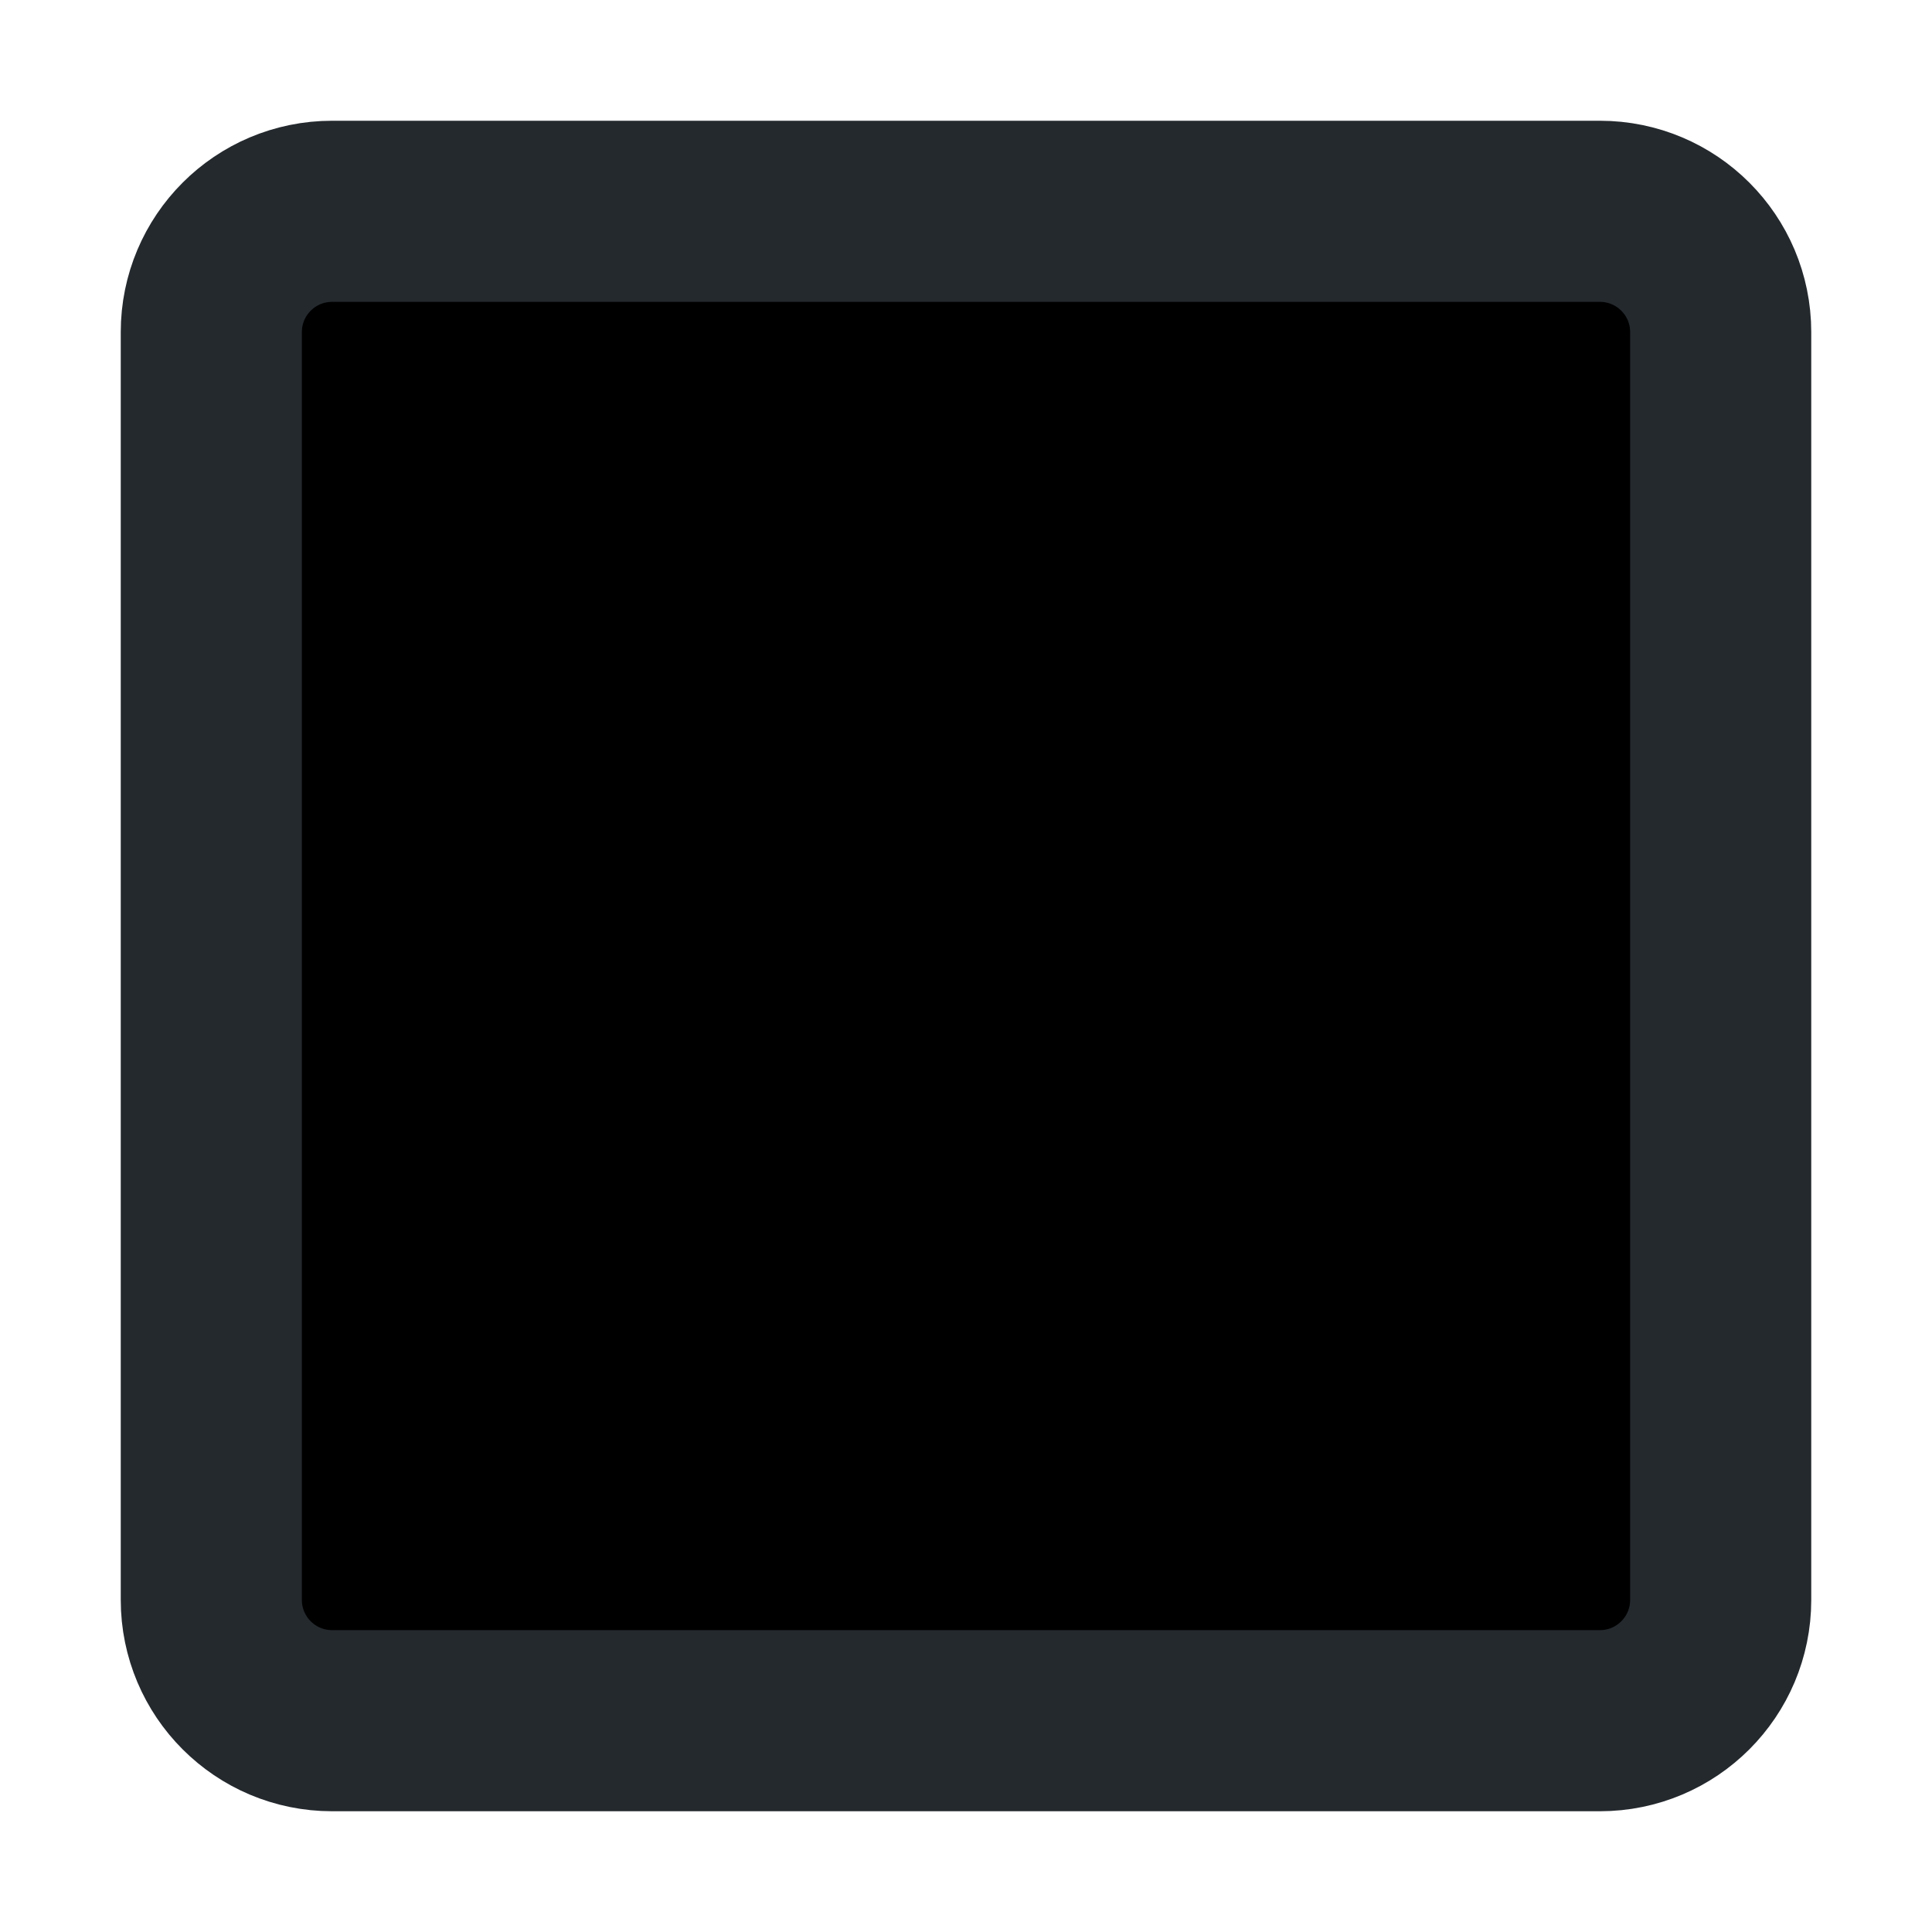
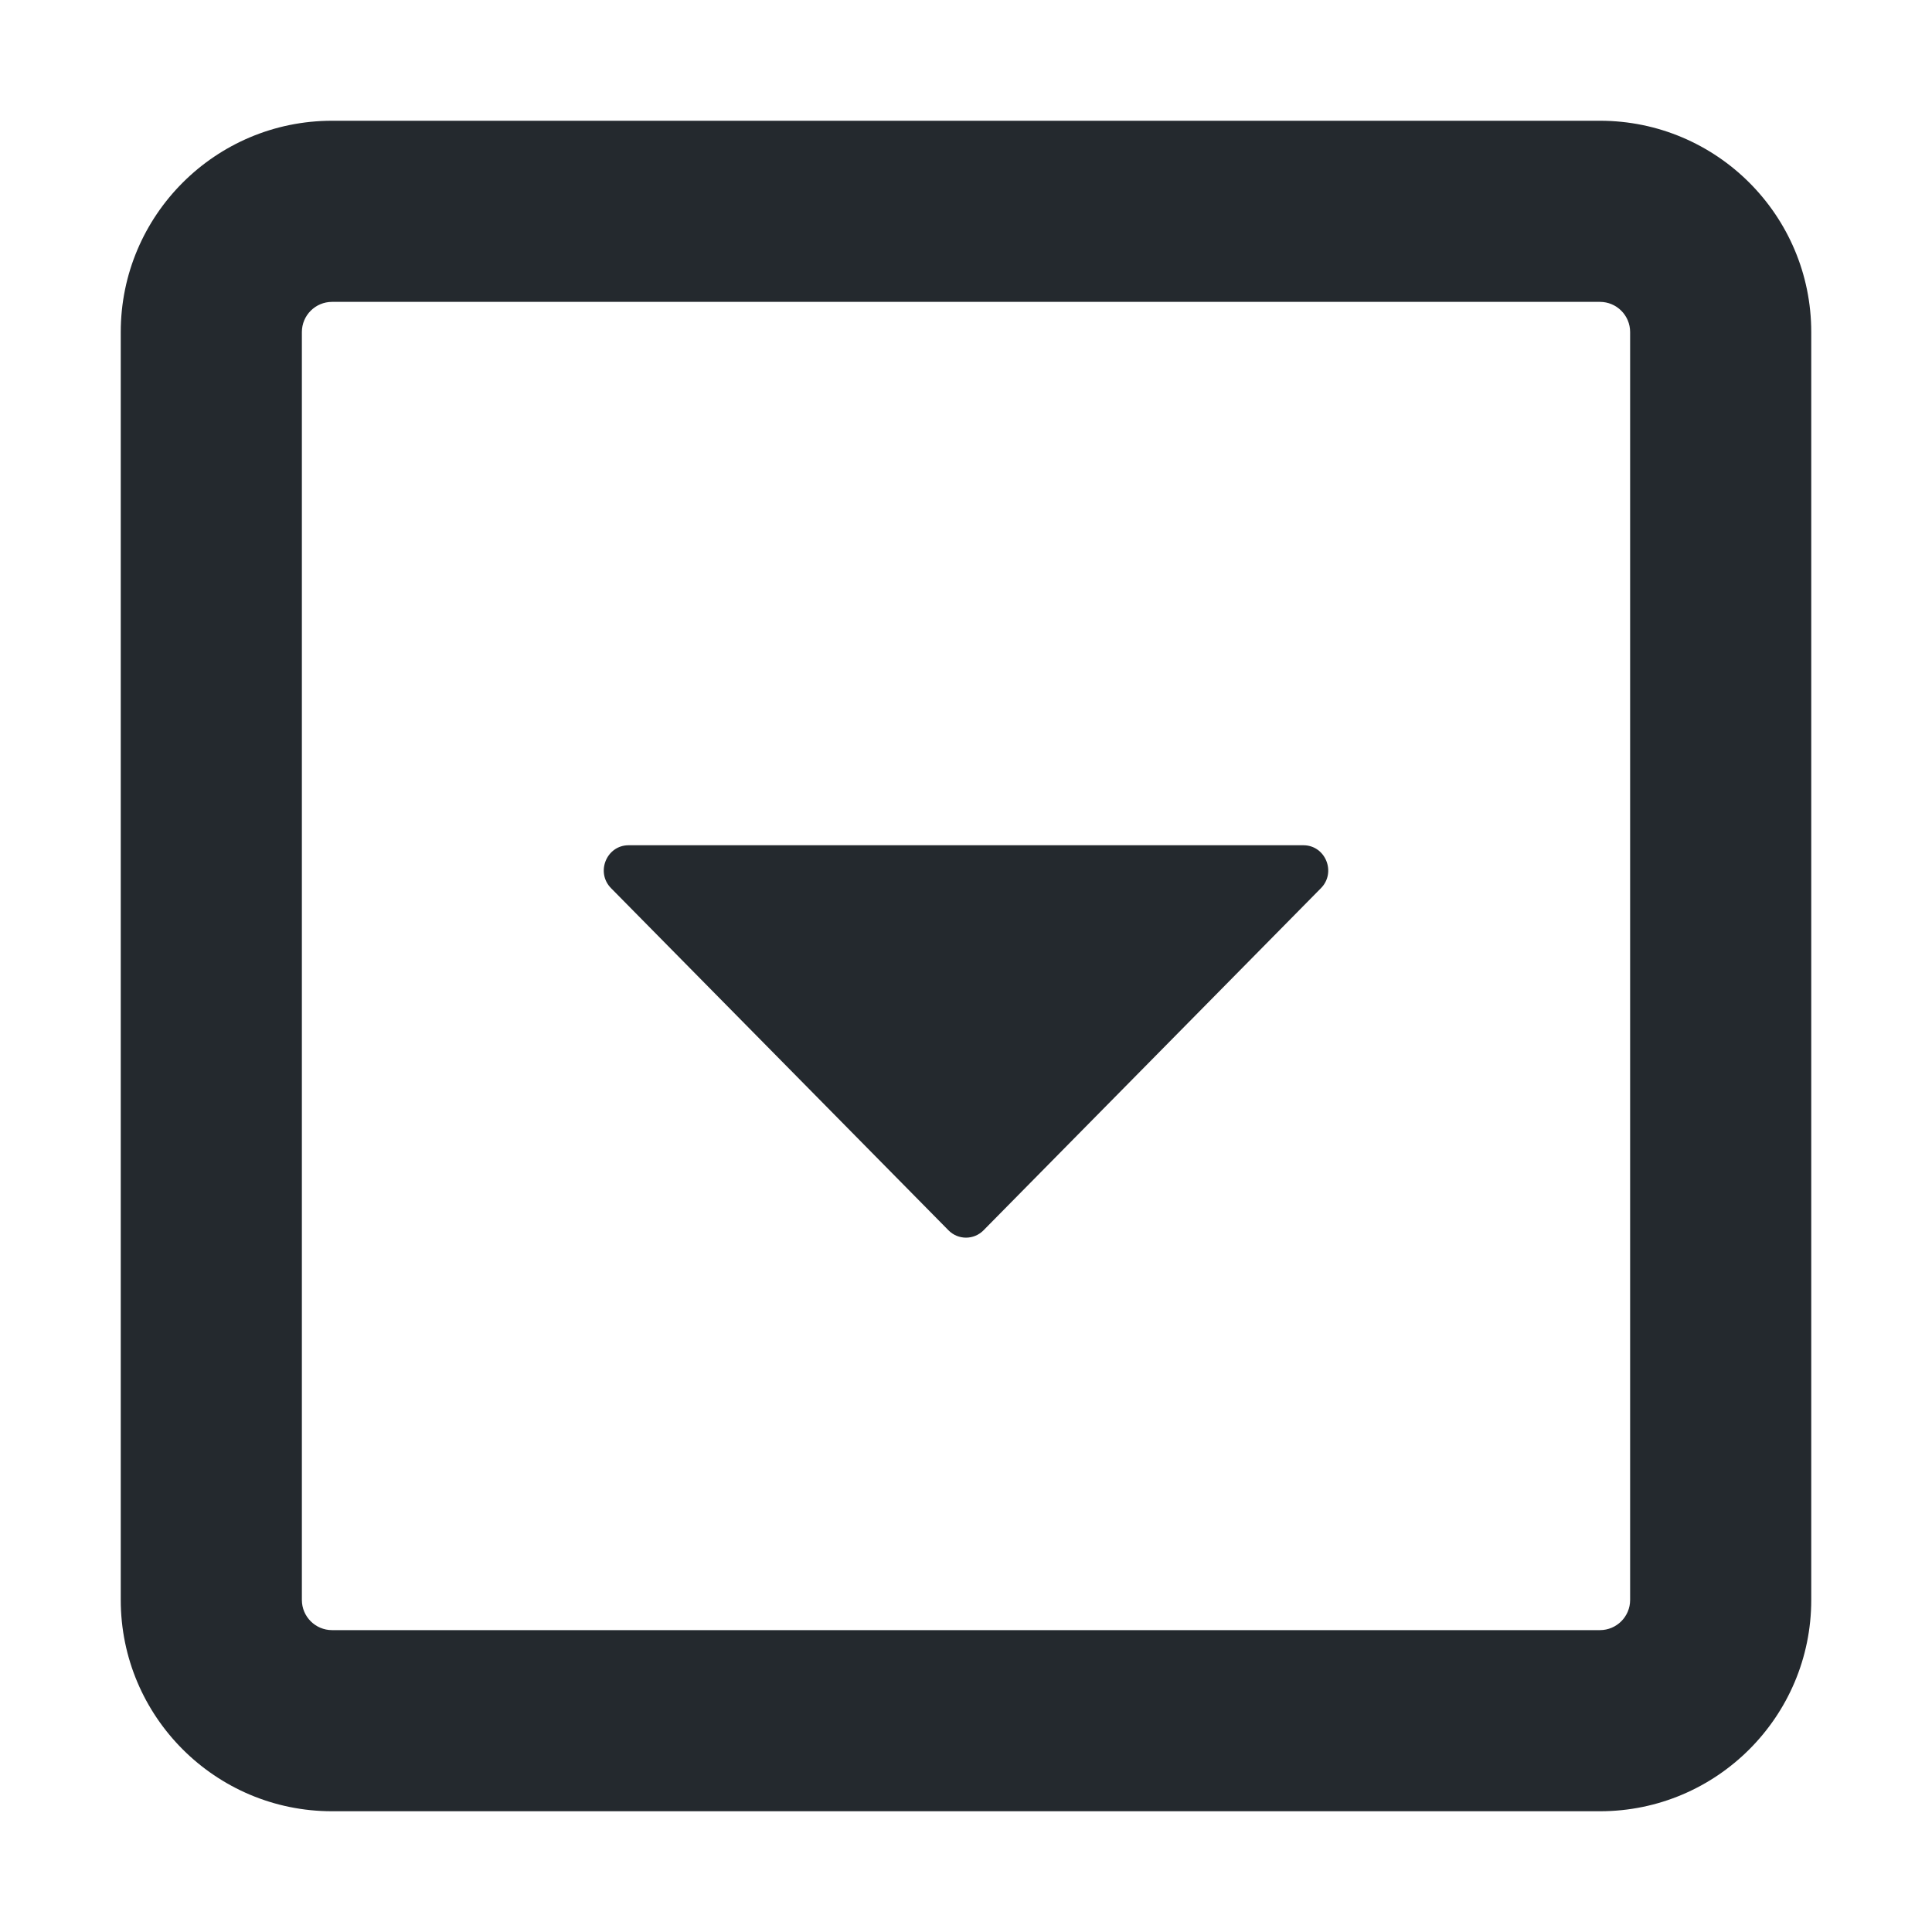
- <svg xmlns="http://www.w3.org/2000/svg" width="16" height="16" viewBox="0 0 16 16">
-   <path stroke="#24292E" stroke-width="1.5" d="M13.25 1.75H2.75a1 1 0 00-1 1v10.5a1 1 0 001 1h10.5a1 1 0 001-1V2.75a1 1 0 00-1-1z" />
-   <path d="M5.06 7.351l2.795 2.794c.08.08.21.08.29 0l2.794-2.794A.206.206 0 0010.794 7H5.206a.206.206 0 00-.145.351z" />
+ <svg xmlns="http://www.w3.org/2000/svg" width="16" height="16" viewBox="0 0 16 16" fill="none">
+   <path d="M5.061 7.356L7.855 10.189C7.935 10.27 8.065 10.27 8.145 10.189L10.939 7.356C11.069 7.225 10.977 7 10.794 7H5.206C5.023 7 4.931 7.225 5.061 7.356Z" fill="#24292E" />
+   <path fill-rule="evenodd" clip-rule="evenodd" d="M1 2.75C1 1.784 1.784 1 2.75 1H13.25C14.216 1 15 1.784 15 2.75V13.25C15 14.216 14.216 15 13.25 15H2.75C1.784 15 1 14.216 1 13.25V2.75ZM2.75 2.5C2.612 2.5 2.5 2.612 2.5 2.75V13.25C2.5 13.388 2.612 13.5 2.75 13.5H13.25C13.388 13.5 13.5 13.388 13.5 13.25V2.75C13.5 2.612 13.388 2.5 13.25 2.5H2.75Z" fill="#24292E" />
</svg>
